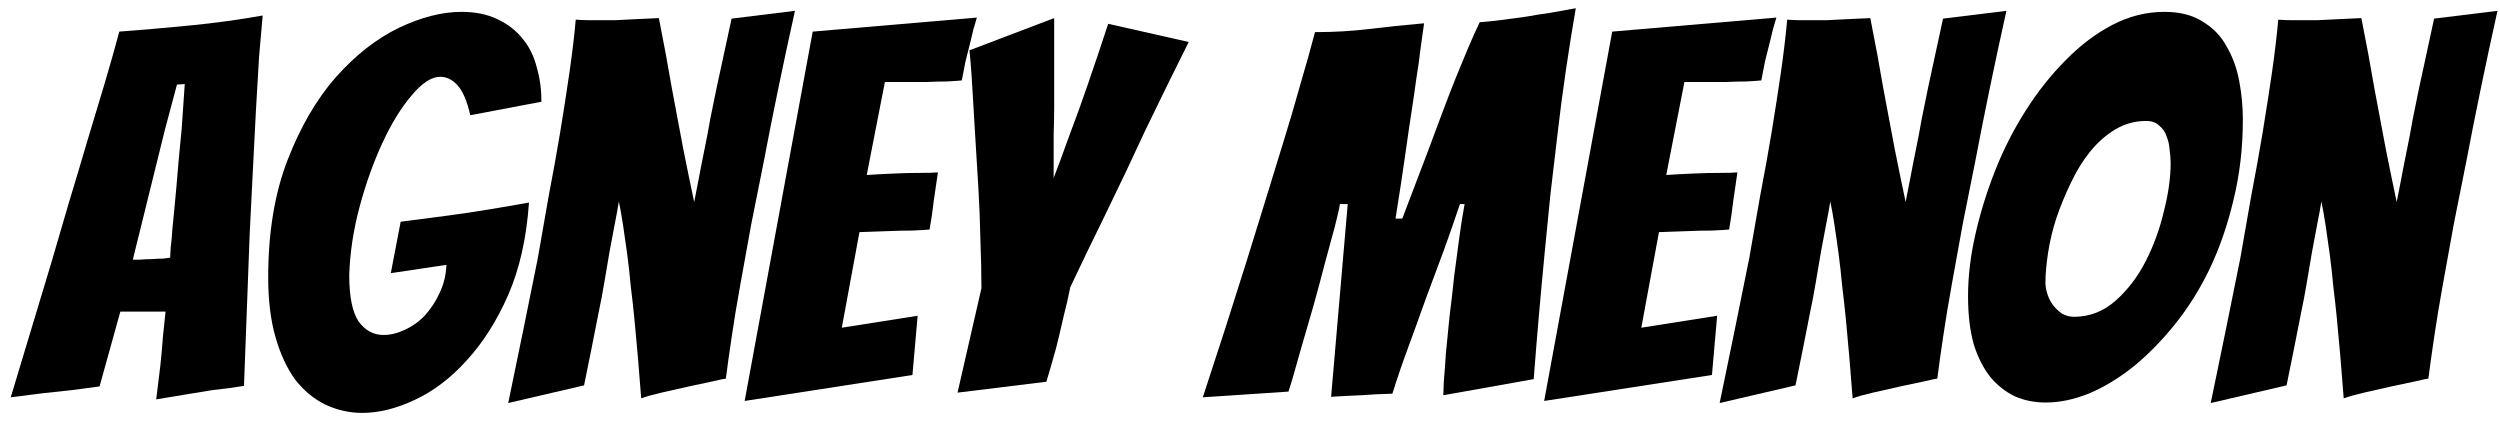
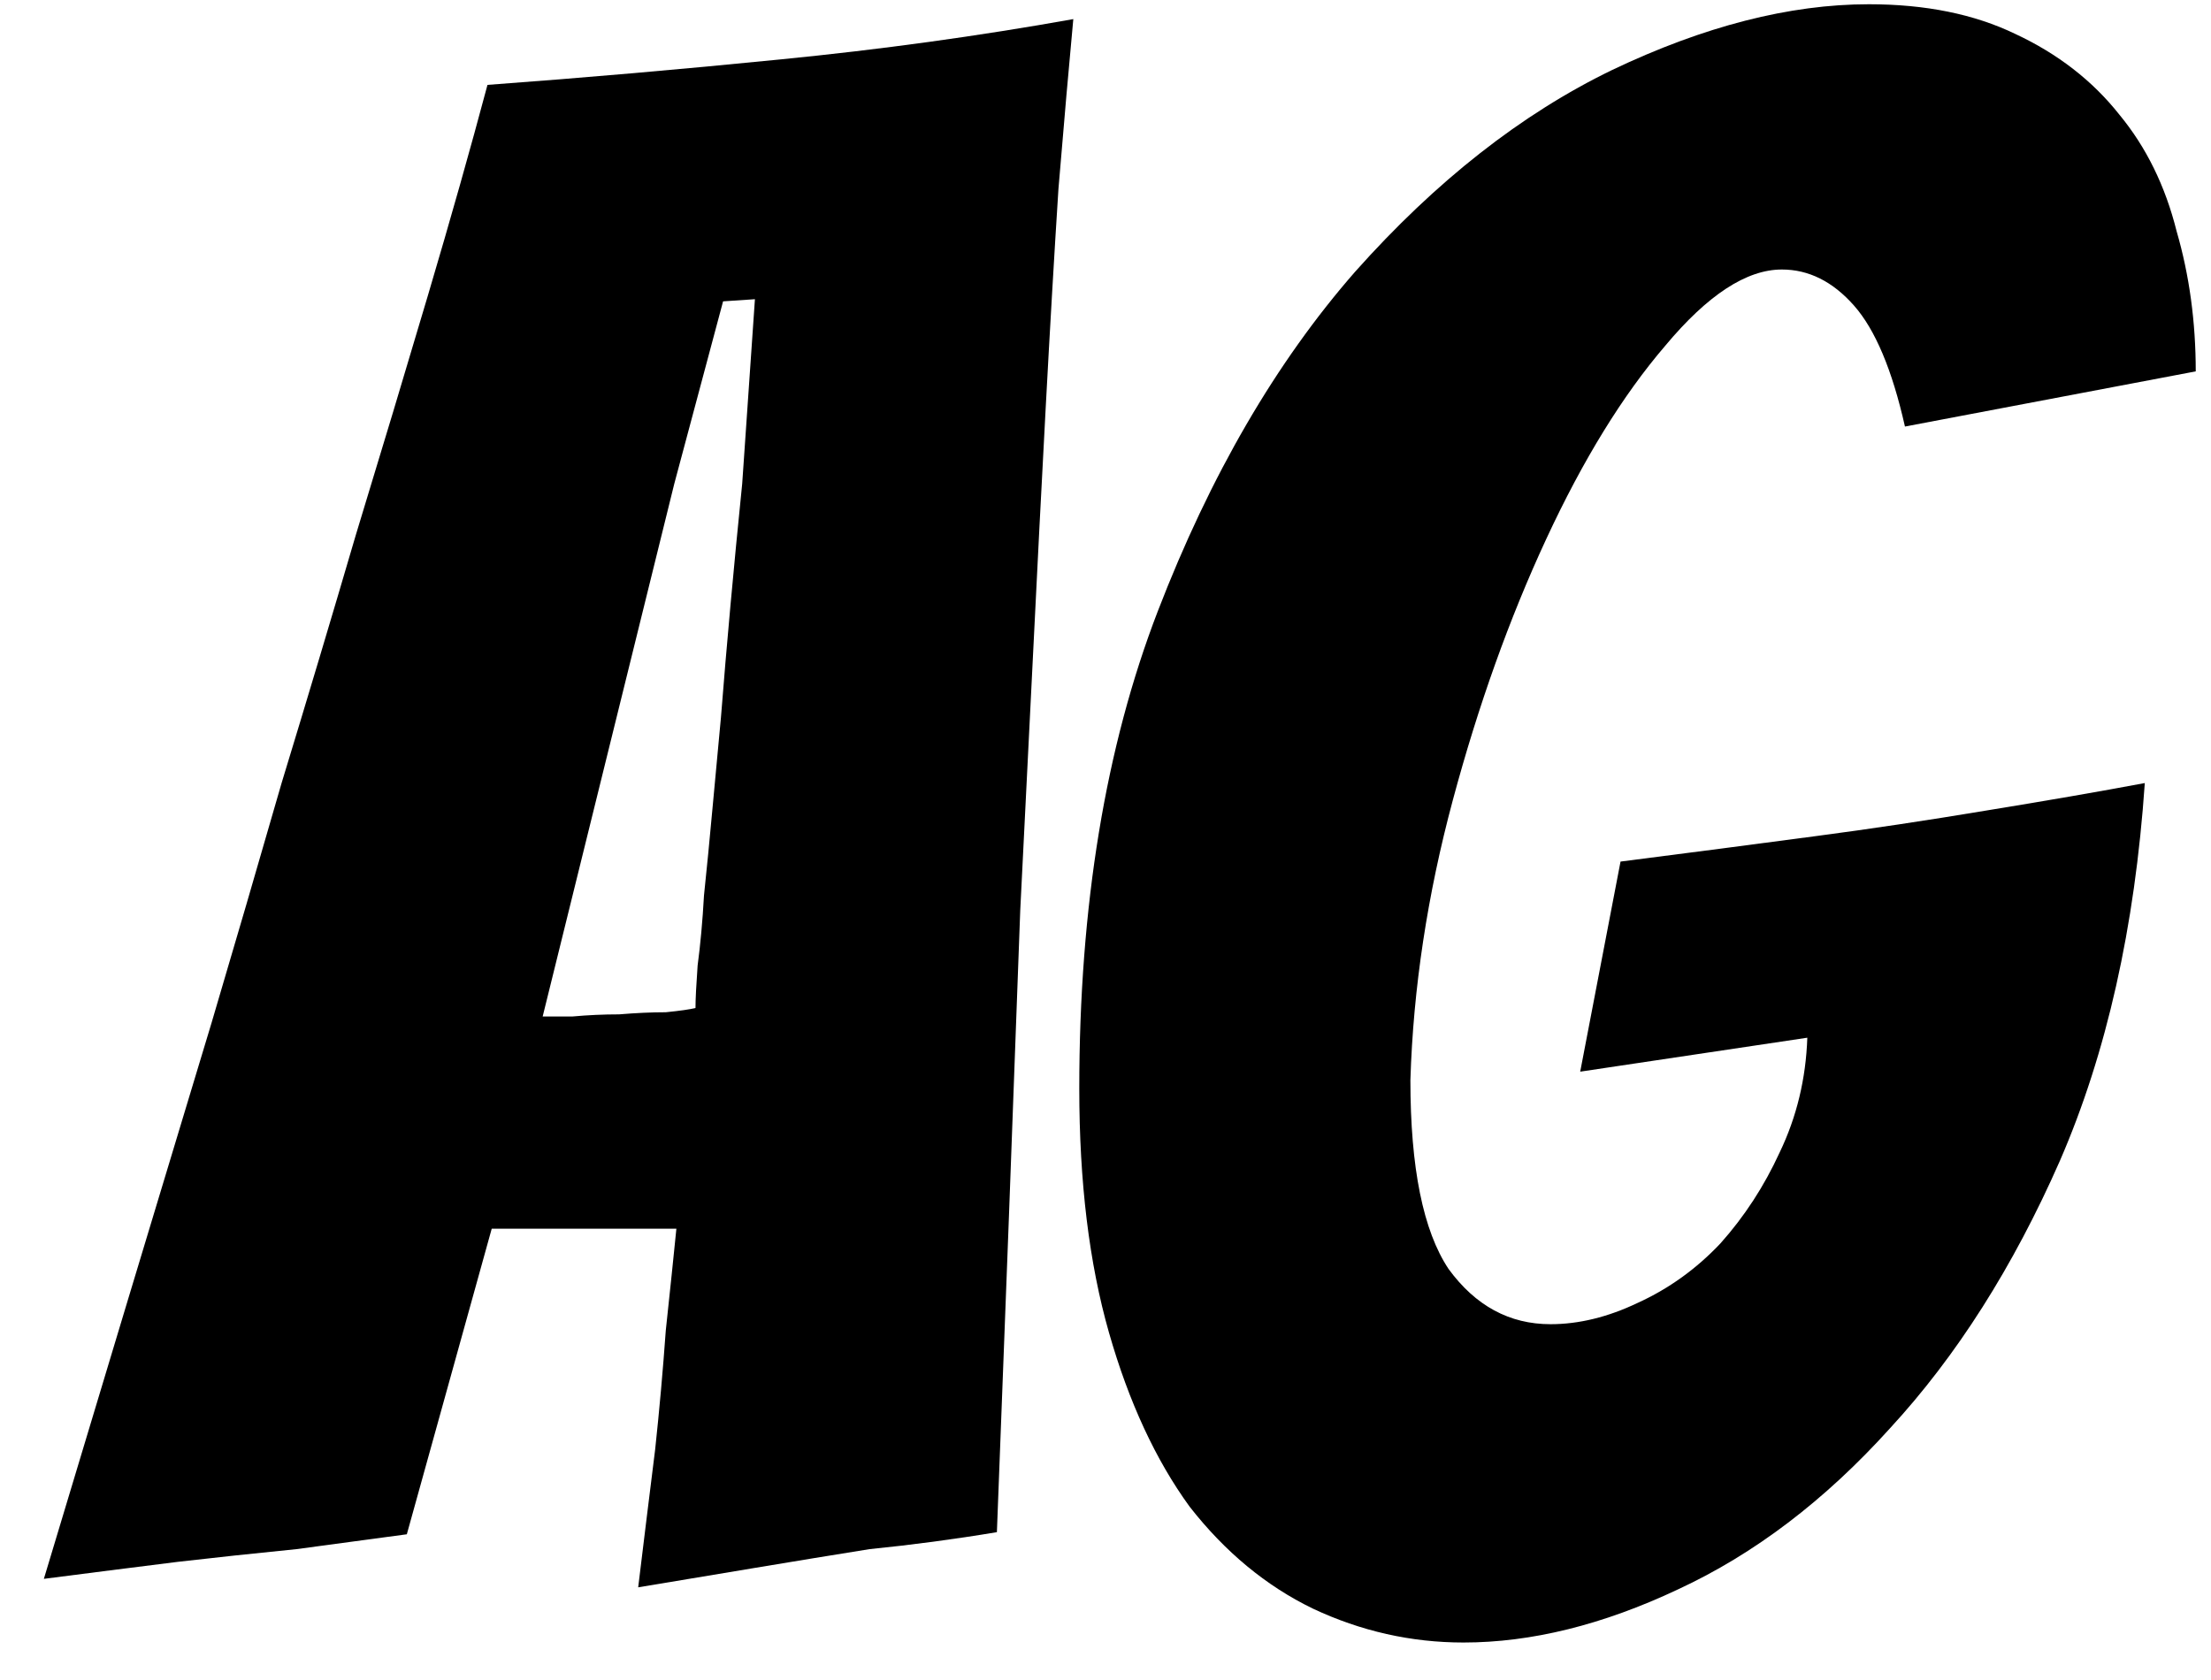
- <svg xmlns="http://www.w3.org/2000/svg" viewBox="0 0 231 39" fill="none">
-   <path d="M19.664 36.04C18.864 36.168 17.984 36.312 17.024 36.472C16.064 36.632 15.2 36.776 14.432 36.904C14.56 35.848 14.688 34.808 14.816 33.784C14.912 32.888 14.992 31.992 15.056 31.096C15.152 30.2 15.232 29.432 15.296 28.792H11.12L9.2 35.704C8.496 35.8 7.664 35.912 6.704 36.04C5.744 36.136 4.848 36.232 4.016 36.328C2.992 36.456 1.984 36.584 0.992 36.712C2.272 32.456 3.536 28.264 4.784 24.136C5.296 22.408 5.824 20.6 6.368 18.712C6.944 16.824 7.504 14.952 8.048 13.096C8.624 11.208 9.168 9.4 9.68 7.672C10.192 5.944 10.64 4.36 11.024 2.92C13.2 2.76 15.408 2.568 17.648 2.344C19.92 2.12 22.128 1.816 24.272 1.432C24.176 2.456 24.064 3.736 23.936 5.272C23.84 6.776 23.744 8.424 23.648 10.216C23.552 12.008 23.456 13.88 23.36 15.832C23.264 17.784 23.168 19.704 23.072 21.592C22.912 26.008 22.736 30.696 22.544 35.656C21.584 35.816 20.624 35.944 19.664 36.04ZM12.272 23.992C12.4 23.992 12.624 23.992 12.944 23.992C13.296 23.96 13.648 23.944 14 23.944C14.384 23.912 14.736 23.896 15.056 23.896C15.376 23.864 15.6 23.832 15.728 23.8C15.728 23.608 15.744 23.288 15.776 22.84C15.84 22.36 15.888 21.832 15.92 21.256C15.984 20.648 16.048 19.992 16.112 19.288C16.176 18.584 16.24 17.896 16.304 17.224C16.432 15.592 16.592 13.832 16.784 11.944L17.072 7.768L16.352 7.816L15.248 11.944L12.272 23.992Z" fill="currentColor" />
-   <path d="M48.878 18.712C48.654 21.976 48.014 24.824 46.958 27.256C45.902 29.656 44.622 31.672 43.118 33.304C41.646 34.936 40.046 36.152 38.318 36.952C36.622 37.752 35.006 38.152 33.47 38.152C32.286 38.152 31.15 37.896 30.062 37.384C29.006 36.872 28.078 36.104 27.278 35.08C26.51 34.024 25.902 32.712 25.454 31.144C25.006 29.576 24.782 27.736 24.782 25.624C24.782 21.496 25.374 17.896 26.558 14.824C27.742 11.752 29.23 9.192 31.022 7.144C32.846 5.096 34.782 3.576 36.83 2.584C38.91 1.592 40.846 1.096 42.638 1.096C43.918 1.096 45.022 1.32 45.95 1.768C46.91 2.216 47.694 2.824 48.302 3.592C48.91 4.328 49.342 5.208 49.598 6.232C49.886 7.224 50.03 8.28 50.03 9.4L43.454 10.648C43.166 9.368 42.782 8.456 42.302 7.912C41.822 7.368 41.278 7.096 40.67 7.096C39.87 7.096 38.99 7.672 38.03 8.824C37.07 9.944 36.174 11.4 35.342 13.192C34.51 14.984 33.806 16.952 33.23 19.096C32.654 21.24 32.334 23.352 32.27 25.432C32.27 27.416 32.558 28.84 33.134 29.704C33.742 30.536 34.51 30.952 35.438 30.952C36.078 30.952 36.734 30.792 37.406 30.472C38.11 30.152 38.734 29.704 39.278 29.128C39.822 28.52 40.27 27.832 40.622 27.064C41.006 26.264 41.214 25.4 41.246 24.472L36.11 25.24L37.022 20.488C38.526 20.296 39.998 20.104 41.438 19.912C42.654 19.752 43.934 19.56 45.278 19.336C46.654 19.112 47.854 18.904 48.878 18.712Z" fill="currentColor" />
-   <path d="M46.959 37.24C47.919 32.632 48.831 28.168 49.695 23.848C50.015 21.992 50.351 20.072 50.703 18.088C51.087 16.104 51.439 14.152 51.759 12.232C52.079 10.28 52.367 8.424 52.623 6.664C52.879 4.872 53.071 3.256 53.199 1.816C53.615 1.848 53.967 1.864 54.255 1.864C54.543 1.864 54.879 1.864 55.263 1.864C55.711 1.864 56.255 1.864 56.895 1.864C57.535 1.832 58.175 1.8 58.815 1.768C59.455 1.736 60.143 1.704 60.879 1.672C61.327 3.912 61.727 6.072 62.079 8.152C62.431 9.976 62.783 11.848 63.135 13.768C63.519 15.688 63.855 17.32 64.143 18.664C64.271 18.024 64.415 17.288 64.575 16.456C64.735 15.592 64.911 14.696 65.103 13.768C65.295 12.84 65.471 11.912 65.631 10.984C65.823 10.024 66.015 9.08 66.207 8.152C66.655 6.072 67.119 3.928 67.599 1.72L73.455 1C72.367 5.896 71.407 10.536 70.575 14.92C70.191 16.808 69.807 18.728 69.423 20.68C69.071 22.6 68.735 24.456 68.415 26.248C68.095 28.008 67.823 29.656 67.599 31.192C67.375 32.696 67.199 33.96 67.071 34.984C66.975 34.984 66.591 35.064 65.919 35.224C65.279 35.352 64.527 35.512 63.663 35.704C62.831 35.896 61.983 36.088 61.119 36.28C60.287 36.472 59.663 36.648 59.247 36.808C59.055 34.248 58.847 31.816 58.623 29.512C58.527 28.52 58.415 27.512 58.287 26.488C58.191 25.432 58.079 24.424 57.951 23.464C57.823 22.504 57.695 21.608 57.567 20.776C57.439 19.944 57.311 19.224 57.183 18.616C57.087 19.224 56.959 19.928 56.799 20.728C56.639 21.528 56.479 22.376 56.319 23.272C56.159 24.168 55.999 25.112 55.839 26.104C55.679 27.064 55.503 27.992 55.311 28.888C54.895 31.032 54.447 33.272 53.967 35.608L46.959 37.24Z" fill="currentColor" />
-   <path d="M68.806 37.048L75.094 2.92L90.262 1.624C90.038 2.328 89.846 3.048 89.686 3.784C89.526 4.392 89.366 5.032 89.206 5.704C89.078 6.344 88.966 6.92 88.87 7.432C88.55 7.464 88.086 7.496 87.478 7.528C86.902 7.528 86.278 7.544 85.606 7.576C84.934 7.576 84.246 7.576 83.542 7.576C82.87 7.576 82.278 7.576 81.766 7.576L80.086 16.168C81.078 16.104 82.006 16.056 82.87 16.024C83.574 15.992 84.294 15.976 85.03 15.976C85.766 15.976 86.31 15.96 86.662 15.928C86.534 16.824 86.406 17.704 86.278 18.568C86.182 19.432 86.054 20.312 85.894 21.208C85.574 21.24 85.046 21.272 84.31 21.304C83.606 21.304 82.886 21.32 82.15 21.352C81.318 21.384 80.406 21.416 79.414 21.448L77.782 30.28L84.79 29.176L84.31 34.648L68.806 37.048Z" fill="currentColor" />
-   <path d="M88.477 36.28L90.685 26.632C90.685 25.256 90.653 23.768 90.589 22.168C90.557 20.536 90.493 18.904 90.397 17.272C90.301 15.64 90.205 14.072 90.109 12.568C90.013 11.032 89.933 9.688 89.869 8.536C89.805 7.352 89.741 6.408 89.677 5.704C89.613 5 89.581 4.648 89.581 4.648L97.405 1.672V7.528C97.405 8.328 97.405 9.144 97.405 9.976C97.405 10.808 97.389 11.624 97.357 12.424C97.357 13.224 97.357 13.976 97.357 14.68C97.357 15.384 97.357 15.976 97.357 16.456C97.773 15.368 98.269 14.024 98.845 12.424C99.453 10.824 100.013 9.272 100.525 7.768C101.133 6.008 101.757 4.152 102.397 2.2L109.837 3.88C108.461 6.632 107.117 9.368 105.805 12.088C105.261 13.272 104.685 14.504 104.077 15.784C103.469 17.032 102.861 18.296 102.253 19.576C101.645 20.824 101.053 22.04 100.477 23.224C99.901 24.408 99.373 25.512 98.893 26.536C98.733 27.368 98.525 28.28 98.269 29.272C98.045 30.264 97.821 31.208 97.597 32.104C97.309 33.16 97.005 34.216 96.685 35.272L88.477 36.28Z" fill="currentColor" />
-   <path d="M111.138 36.712C112.546 32.456 113.89 28.28 115.17 24.184C115.714 22.456 116.274 20.648 116.85 18.76C117.426 16.872 118.002 15 118.578 13.144C119.154 11.288 119.682 9.496 120.162 7.768C120.674 6.04 121.122 4.44 121.506 2.968C123.266 2.968 124.93 2.872 126.498 2.68C128.066 2.488 129.762 2.312 131.586 2.152C131.49 2.856 131.378 3.656 131.25 4.552C131.154 5.416 131.026 6.328 130.866 7.288C130.738 8.248 130.594 9.24 130.434 10.264C130.274 11.288 130.082 12.6 129.858 14.2C129.634 15.8 129.33 17.8 128.946 20.2H129.57C130.498 17.768 131.266 15.752 131.874 14.152C132.482 12.52 132.978 11.192 133.362 10.168C133.746 9.144 134.13 8.152 134.514 7.192C134.93 6.2 135.314 5.272 135.666 4.408C136.05 3.512 136.402 2.728 136.722 2.056C137.522 1.992 138.274 1.912 138.978 1.816C139.682 1.72 140.386 1.624 141.09 1.528C141.794 1.4 142.498 1.288 143.202 1.192C143.938 1.064 144.738 0.92 145.602 0.76C145.282 2.616 144.978 4.52 144.69 6.472C144.402 8.424 144.146 10.376 143.922 12.328C143.698 14.248 143.474 16.152 143.25 18.04C143.058 19.928 142.882 21.72 142.722 23.416C142.338 27.384 142.002 31.256 141.714 35.032L133.362 36.52C133.362 36.36 133.378 35.928 133.41 35.224C133.474 34.52 133.538 33.656 133.602 32.632C133.698 31.608 133.81 30.472 133.938 29.224C134.098 27.976 134.242 26.728 134.37 25.48C134.53 24.232 134.69 23.032 134.85 21.88C135.01 20.696 135.17 19.688 135.33 18.856H134.898C134.45 20.2 133.954 21.624 133.41 23.128C132.866 24.6 132.306 26.104 131.73 27.64C131.186 29.176 130.642 30.68 130.098 32.152C129.554 33.624 129.074 35.032 128.658 36.376C127.538 36.408 126.578 36.456 125.778 36.52C124.978 36.552 124.05 36.6 122.994 36.664L124.53 18.856H123.81C123.746 19.272 123.586 19.976 123.33 20.968C123.074 21.928 122.77 23.048 122.418 24.328C122.098 25.576 121.746 26.888 121.362 28.264C120.978 29.608 120.61 30.872 120.258 32.056C119.938 33.208 119.666 34.168 119.442 34.936C119.218 35.672 119.09 36.088 119.058 36.184L111.138 36.712Z" fill="currentColor" />
-   <path d="M142.681 37.048L148.969 2.92L164.137 1.624C163.913 2.328 163.721 3.048 163.561 3.784C163.401 4.392 163.241 5.032 163.081 5.704C162.953 6.344 162.841 6.92 162.745 7.432C162.425 7.464 161.961 7.496 161.353 7.528C160.777 7.528 160.153 7.544 159.481 7.576C158.809 7.576 158.121 7.576 157.417 7.576C156.745 7.576 156.153 7.576 155.641 7.576L153.961 16.168C154.953 16.104 155.881 16.056 156.745 16.024C157.449 15.992 158.169 15.976 158.905 15.976C159.641 15.976 160.185 15.96 160.537 15.928C160.409 16.824 160.281 17.704 160.153 18.568C160.057 19.432 159.929 20.312 159.769 21.208C159.449 21.24 158.921 21.272 158.185 21.304C157.481 21.304 156.761 21.32 156.025 21.352C155.193 21.384 154.281 21.416 153.289 21.448L151.657 30.28L158.665 29.176L158.185 34.648L142.681 37.048Z" fill="currentColor" />
-   <path d="M158.896 37.24C159.856 32.632 160.768 28.168 161.632 23.848C161.952 21.992 162.288 20.072 162.64 18.088C163.024 16.104 163.376 14.152 163.696 12.232C164.016 10.28 164.304 8.424 164.56 6.664C164.816 4.872 165.008 3.256 165.136 1.816C165.552 1.848 165.904 1.864 166.192 1.864C166.48 1.864 166.816 1.864 167.2 1.864C167.648 1.864 168.192 1.864 168.832 1.864C169.472 1.832 170.112 1.8 170.752 1.768C171.392 1.736 172.08 1.704 172.816 1.672C173.264 3.912 173.664 6.072 174.016 8.152C174.368 9.976 174.72 11.848 175.072 13.768C175.456 15.688 175.792 17.32 176.08 18.664C176.208 18.024 176.352 17.288 176.512 16.456C176.672 15.592 176.848 14.696 177.04 13.768C177.232 12.84 177.408 11.912 177.568 10.984C177.76 10.024 177.952 9.08 178.144 8.152C178.592 6.072 179.056 3.928 179.536 1.72L185.392 1C184.304 5.896 183.344 10.536 182.512 14.92C182.128 16.808 181.744 18.728 181.36 20.68C181.008 22.6 180.672 24.456 180.352 26.248C180.032 28.008 179.76 29.656 179.536 31.192C179.312 32.696 179.136 33.96 179.008 34.984C178.912 34.984 178.528 35.064 177.856 35.224C177.216 35.352 176.464 35.512 175.6 35.704C174.768 35.896 173.92 36.088 173.056 36.28C172.224 36.472 171.6 36.648 171.184 36.808C170.992 34.248 170.784 31.816 170.56 29.512C170.464 28.52 170.352 27.512 170.224 26.488C170.128 25.432 170.016 24.424 169.888 23.464C169.76 22.504 169.632 21.608 169.504 20.776C169.376 19.944 169.248 19.224 169.12 18.616C169.024 19.224 168.896 19.928 168.736 20.728C168.576 21.528 168.416 22.376 168.256 23.272C168.096 24.168 167.936 25.112 167.776 26.104C167.616 27.064 167.44 27.992 167.248 28.888C166.832 31.032 166.384 33.272 165.904 35.608L158.896 37.24Z" fill="currentColor" />
-   <path d="M207.239 11.032C207.239 13.656 206.951 16.136 206.375 18.472C205.831 20.776 205.095 22.904 204.167 24.856C203.239 26.776 202.151 28.504 200.903 30.04C199.687 31.544 198.407 32.84 197.063 33.928C195.719 34.984 194.359 35.8 192.983 36.376C191.607 36.92 190.295 37.192 189.047 37.192C187.991 37.192 187.031 37 186.167 36.616C185.303 36.2 184.551 35.608 183.911 34.84C183.271 34.04 182.759 33.032 182.375 31.816C182.023 30.568 181.847 29.08 181.847 27.352C181.847 25.56 182.071 23.672 182.519 21.688C182.967 19.704 183.575 17.736 184.343 15.784C185.111 13.832 186.055 11.976 187.175 10.216C188.295 8.456 189.527 6.904 190.871 5.56C192.215 4.184 193.655 3.096 195.191 2.296C196.727 1.496 198.327 1.096 199.991 1.096C201.431 1.096 202.615 1.4 203.543 2.008C204.503 2.584 205.239 3.352 205.751 4.312C206.295 5.24 206.679 6.296 206.903 7.48C207.127 8.664 207.239 9.848 207.239 11.032ZM188.999 26.104C188.999 26.456 189.063 26.824 189.191 27.208C189.319 27.592 189.495 27.928 189.719 28.216C189.943 28.504 190.215 28.76 190.535 28.984C190.887 29.176 191.255 29.272 191.639 29.272C193.079 29.272 194.359 28.776 195.479 27.784C196.599 26.792 197.527 25.576 198.263 24.136C198.999 22.696 199.559 21.16 199.943 19.528C200.359 17.896 200.567 16.408 200.567 15.064C200.567 14.68 200.535 14.264 200.471 13.816C200.439 13.368 200.343 12.952 200.183 12.568C200.055 12.184 199.831 11.864 199.511 11.608C199.223 11.32 198.823 11.176 198.311 11.176C197.287 11.176 196.343 11.432 195.479 11.944C194.615 12.456 193.831 13.144 193.127 14.008C192.455 14.84 191.863 15.8 191.351 16.888C190.839 17.944 190.391 19.032 190.007 20.152C189.655 21.24 189.399 22.312 189.239 23.368C189.079 24.424 188.999 25.336 188.999 26.104Z" fill="currentColor" />
-   <path d="M204.271 37.24C205.231 32.632 206.143 28.168 207.007 23.848C207.327 21.992 207.663 20.072 208.015 18.088C208.399 16.104 208.751 14.152 209.071 12.232C209.391 10.28 209.679 8.424 209.935 6.664C210.191 4.872 210.383 3.256 210.511 1.816C210.927 1.848 211.279 1.864 211.567 1.864C211.855 1.864 212.191 1.864 212.575 1.864C213.023 1.864 213.567 1.864 214.207 1.864C214.847 1.832 215.487 1.8 216.127 1.768C216.767 1.736 217.455 1.704 218.191 1.672C218.639 3.912 219.039 6.072 219.391 8.152C219.743 9.976 220.095 11.848 220.447 13.768C220.831 15.688 221.167 17.32 221.455 18.664C221.583 18.024 221.727 17.288 221.887 16.456C222.047 15.592 222.223 14.696 222.415 13.768C222.607 12.84 222.783 11.912 222.943 10.984C223.135 10.024 223.327 9.08 223.519 8.152C223.967 6.072 224.431 3.928 224.911 1.72L230.767 1C229.679 5.896 228.719 10.536 227.887 14.92C227.503 16.808 227.119 18.728 226.735 20.68C226.383 22.6 226.047 24.456 225.727 26.248C225.407 28.008 225.135 29.656 224.911 31.192C224.687 32.696 224.511 33.96 224.383 34.984C224.287 34.984 223.903 35.064 223.231 35.224C222.591 35.352 221.839 35.512 220.975 35.704C220.143 35.896 219.295 36.088 218.431 36.28C217.599 36.472 216.975 36.648 216.559 36.808C216.367 34.248 216.159 31.816 215.935 29.512C215.839 28.52 215.727 27.512 215.599 26.488C215.503 25.432 215.391 24.424 215.263 23.464C215.135 22.504 215.007 21.608 214.879 20.776C214.751 19.944 214.623 19.224 214.495 18.616C214.399 19.224 214.271 19.928 214.111 20.728C213.951 21.528 213.791 22.376 213.631 23.272C213.471 24.168 213.311 25.112 213.151 26.104C212.991 27.064 212.815 27.992 212.623 28.888C212.207 31.032 211.759 33.272 211.279 35.608L204.271 37.24Z" fill="currentColor" />
+ <svg xmlns="http://www.w3.org/2000/svg" viewBox="0 0 50 38" fill="none">
+   <path d="M19.664 35.04C18.864 35.168 17.984 35.312 17.024 35.472C16.064 35.632 15.2 35.776 14.432 35.904C14.56 34.848 14.688 33.808 14.816 32.784C14.912 31.888 14.992 30.992 15.056 30.096C15.152 29.2 15.232 28.432 15.296 27.792H11.12L9.2 34.704C8.496 34.8 7.664 34.912 6.704 35.04C5.744 35.136 4.848 35.232 4.016 35.328C2.992 35.456 1.984 35.584 0.992 35.712C2.272 31.456 3.536 27.264 4.784 23.136C5.296 21.408 5.824 19.6 6.368 17.712C6.944 15.824 7.504 13.952 8.048 12.096C8.624 10.208 9.168 8.4 9.68 6.672C10.192 4.944 10.64 3.36 11.024 1.92C13.2 1.76 15.408 1.568 17.648 1.344C19.92 1.12 22.128 0.816 24.272 0.432C24.176 1.456 24.064 2.736 23.936 4.272C23.84 5.776 23.744 7.424 23.648 9.216C23.552 11.008 23.456 12.88 23.36 14.832C23.264 16.784 23.168 18.704 23.072 20.592C22.912 25.008 22.736 29.696 22.544 34.656C21.584 34.816 20.624 34.944 19.664 35.04ZM12.272 22.992C12.4 22.992 12.624 22.992 12.944 22.992C13.296 22.96 13.648 22.944 14 22.944C14.384 22.912 14.736 22.896 15.056 22.896C15.376 22.864 15.6 22.832 15.728 22.8C15.728 22.608 15.744 22.288 15.776 21.84C15.84 21.36 15.888 20.832 15.92 20.256C15.984 19.648 16.048 18.992 16.112 18.288C16.176 17.584 16.24 16.896 16.304 16.224C16.432 14.592 16.592 12.832 16.784 10.944L17.072 6.768L16.352 6.816L15.248 10.944L12.272 22.992Z" fill="currentColor" />
+   <path d="M48.503 17.712C48.279 20.976 47.639 23.824 46.583 26.256C45.527 28.656 44.247 30.672 42.743 32.304C41.271 33.936 39.671 35.152 37.943 35.952C36.247 36.752 34.631 37.152 33.095 37.152C31.911 37.152 30.775 36.896 29.687 36.384C28.631 35.872 27.703 35.104 26.903 34.08C26.135 33.024 25.527 31.712 25.079 30.144C24.631 28.576 24.407 26.736 24.407 24.624C24.407 20.496 24.999 16.896 26.183 13.824C27.367 10.752 28.855 8.192 30.647 6.144C32.471 4.096 34.407 2.576 36.455 1.584C38.535 0.592 40.471 0.096 42.263 0.096C43.543 0.096 44.647 0.32 45.575 0.768C46.535 1.216 47.319 1.824 47.927 2.592C48.535 3.328 48.967 4.208 49.223 5.232C49.511 6.224 49.655 7.28 49.655 8.4L43.079 9.648C42.791 8.368 42.407 7.456 41.927 6.912C41.447 6.368 40.903 6.096 40.295 6.096C39.495 6.096 38.615 6.672 37.655 7.824C36.695 8.944 35.799 10.4 34.967 12.192C34.135 13.984 33.431 15.952 32.855 18.096C32.279 20.24 31.959 22.352 31.895 24.432C31.895 26.416 32.183 27.84 32.759 28.704C33.367 29.536 34.135 29.952 35.063 29.952C35.703 29.952 36.359 29.792 37.031 29.472C37.735 29.152 38.359 28.704 38.903 28.128C39.447 27.52 39.895 26.832 40.247 26.064C40.631 25.264 40.839 24.4 40.871 23.472L35.735 24.24L36.647 19.488C38.151 19.296 39.623 19.104 41.063 18.912C42.279 18.752 43.559 18.56 44.903 18.336C46.279 18.112 47.479 17.904 48.503 17.712Z" fill="currentColor" />
</svg>
